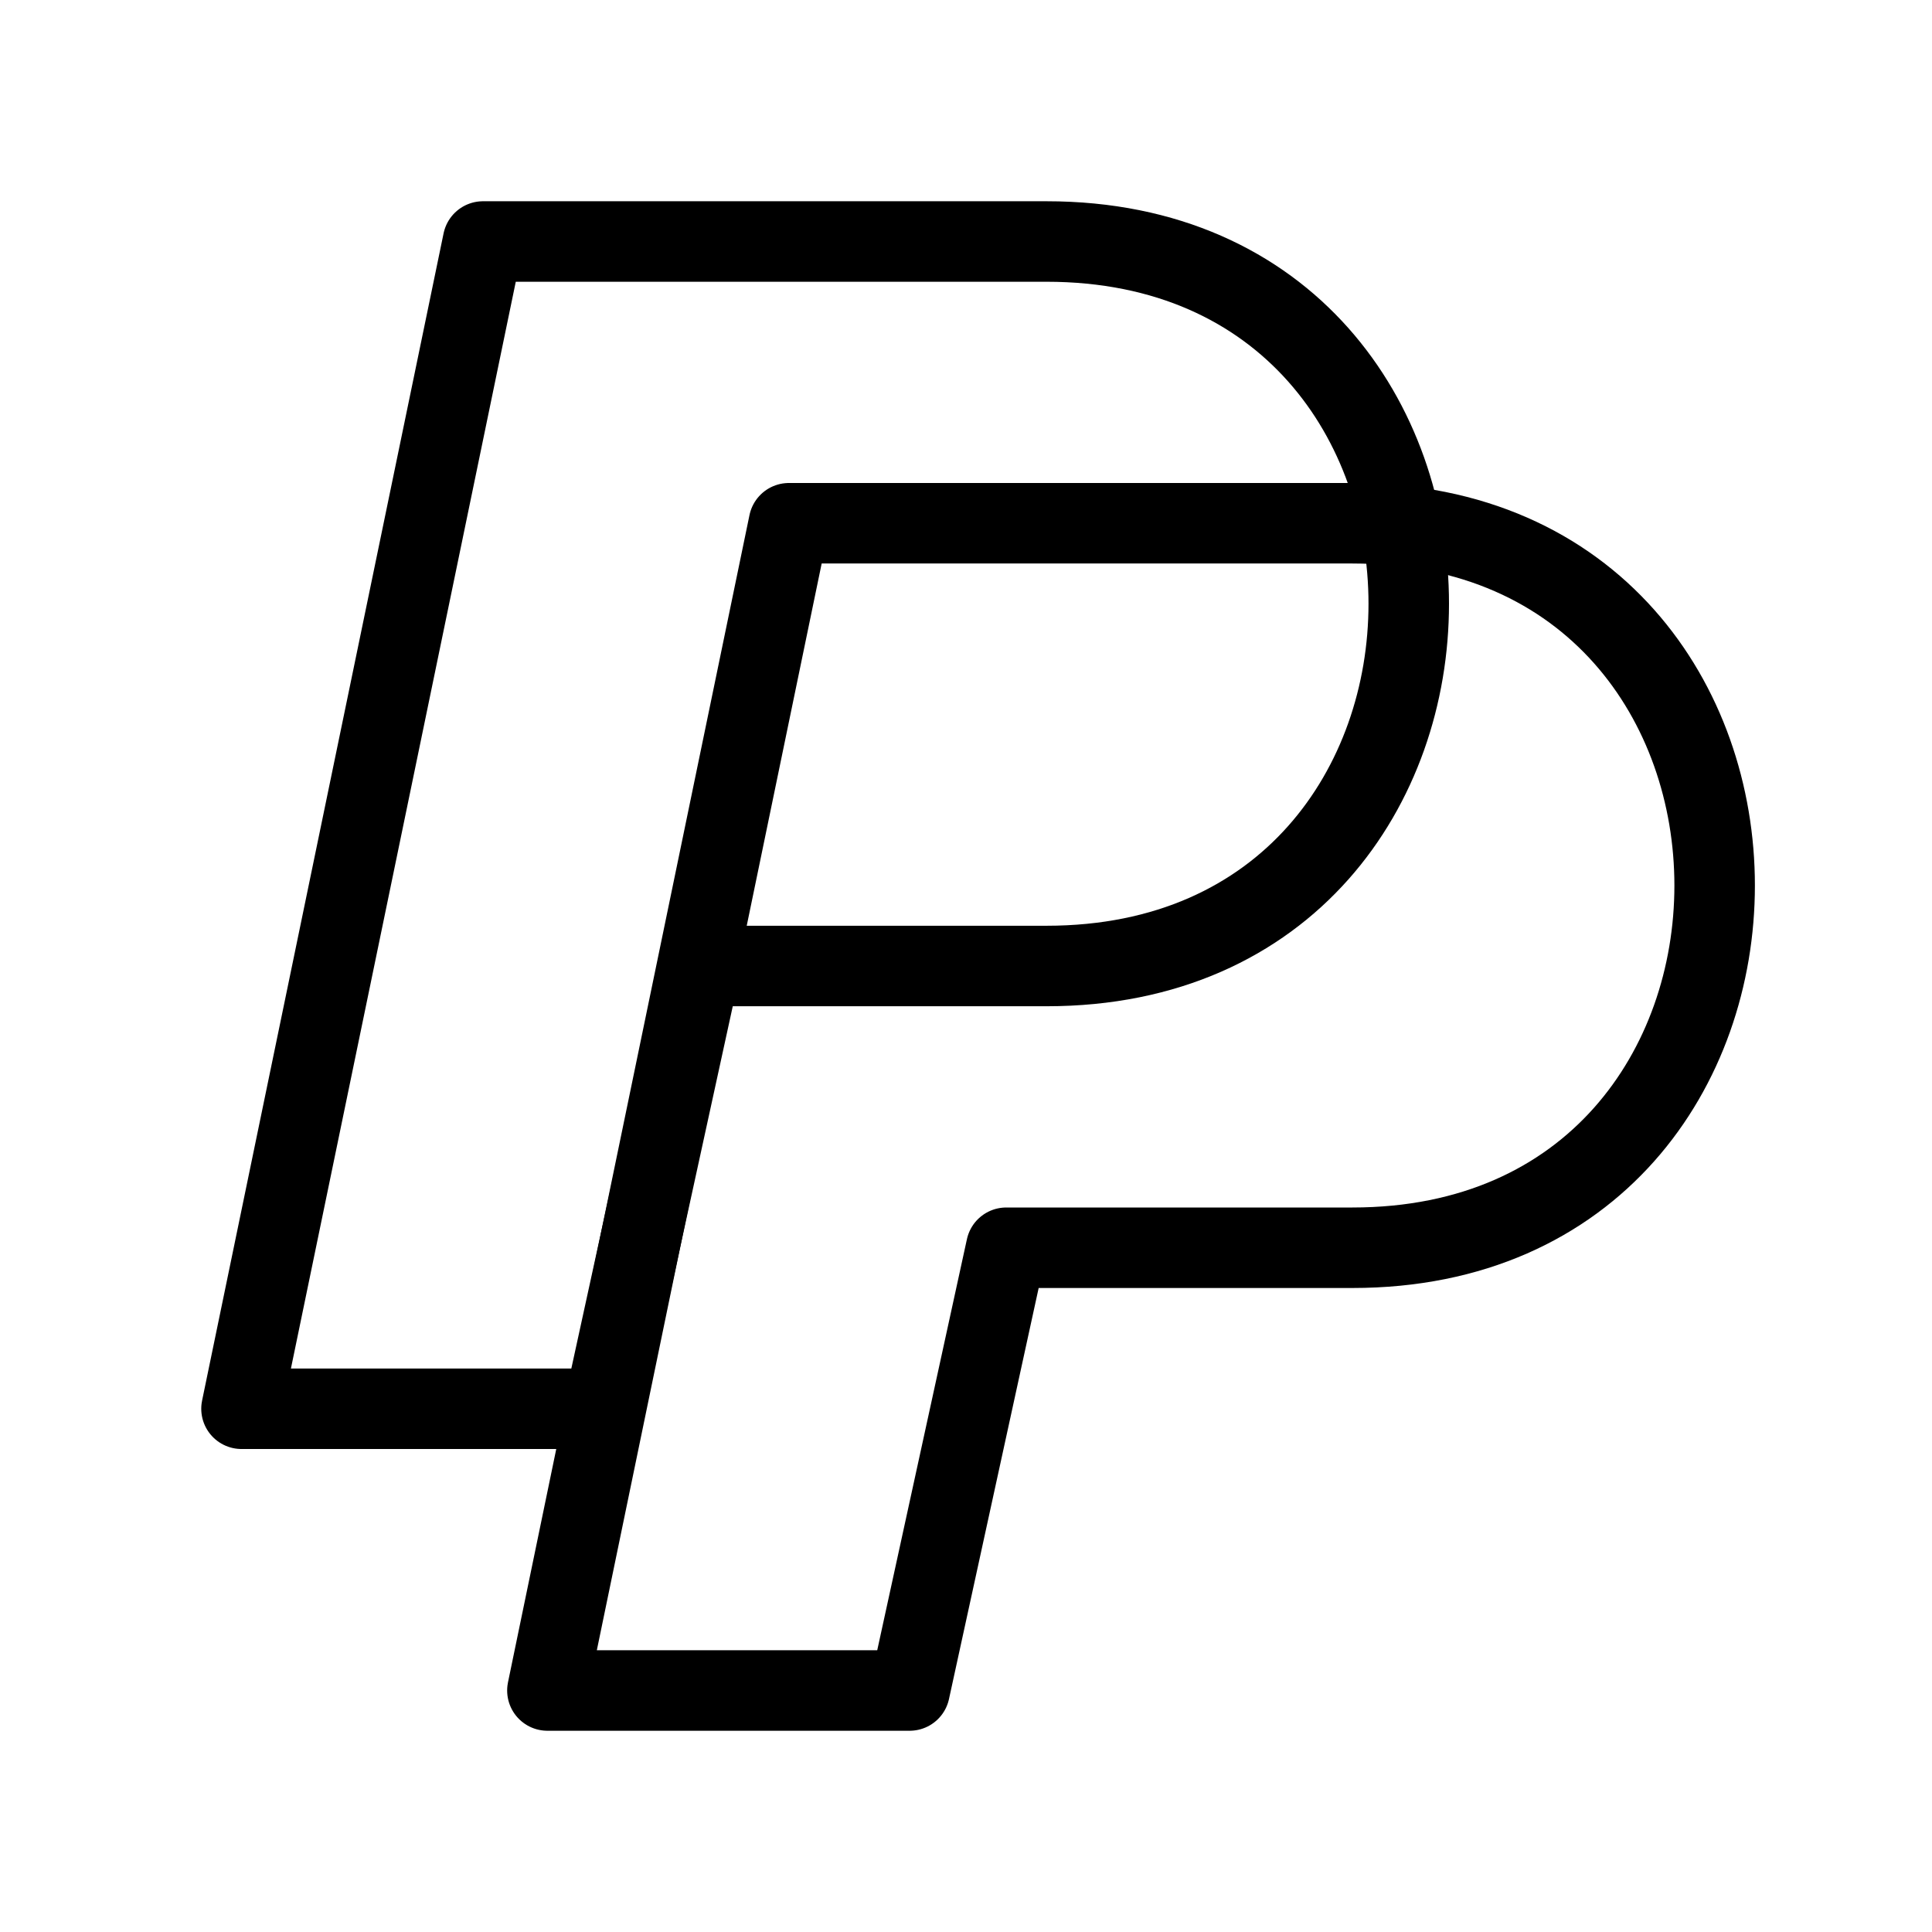
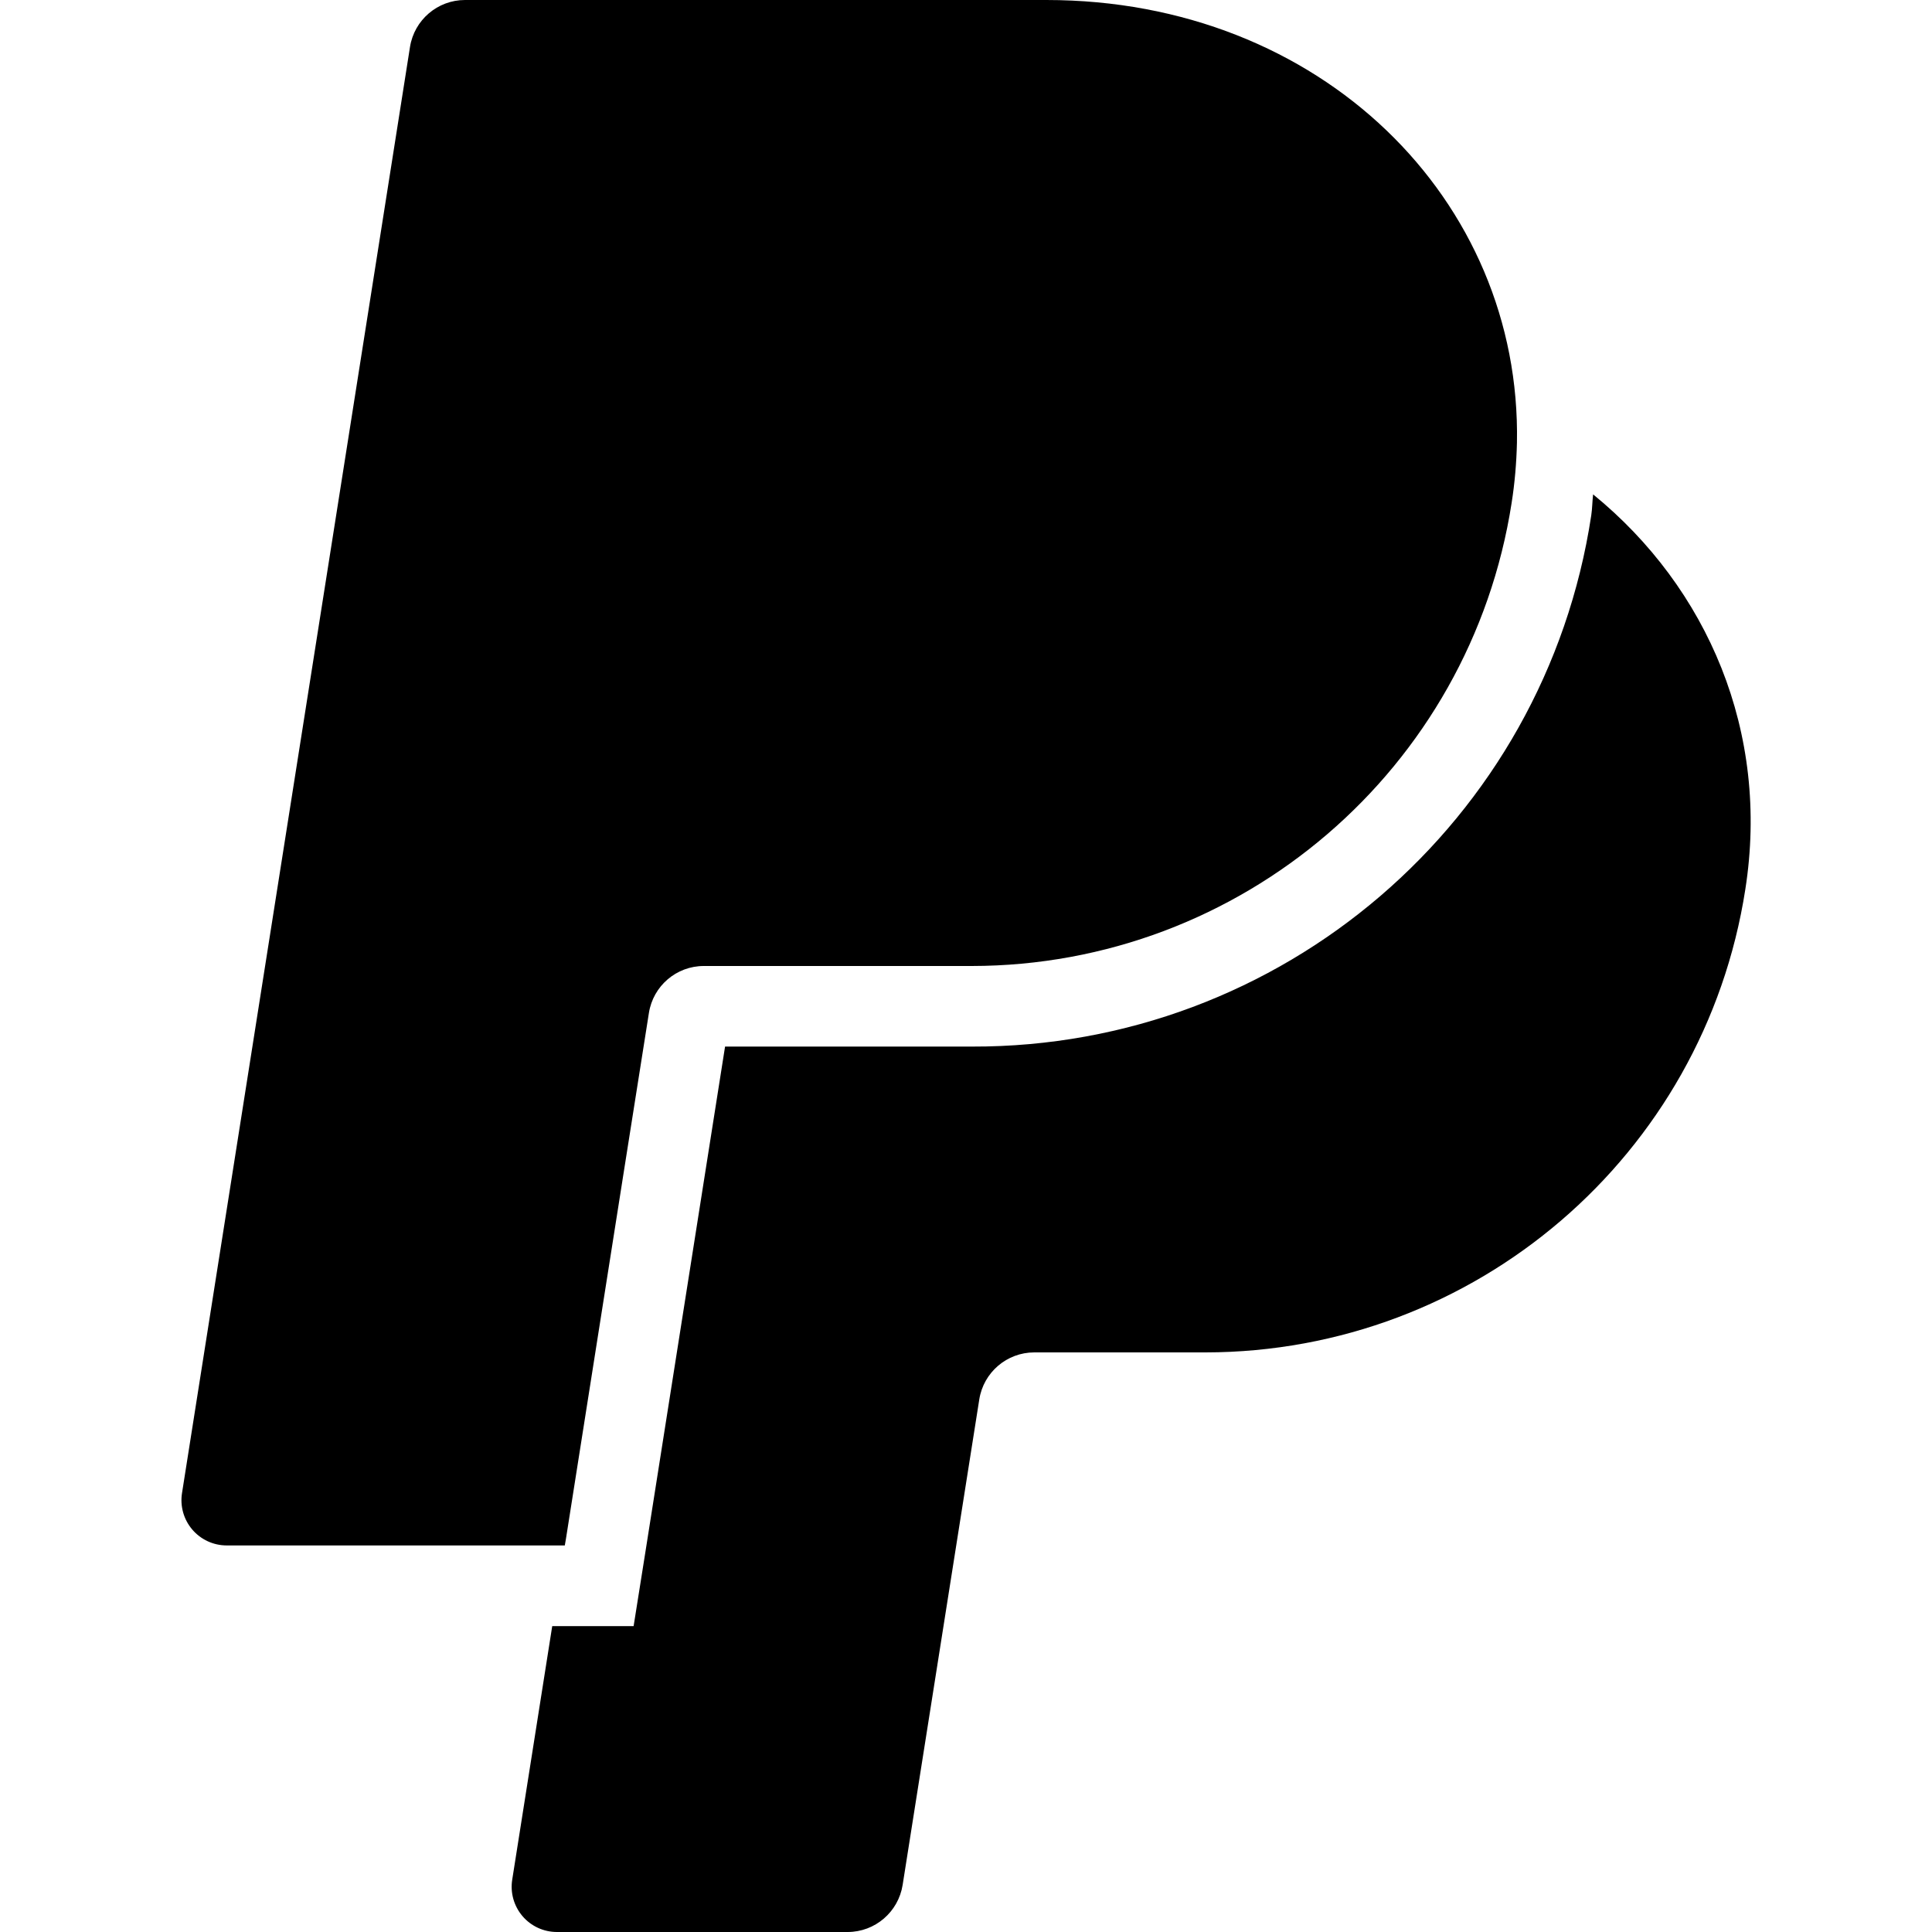
- <svg xmlns="http://www.w3.org/2000/svg" viewBox="0 0 24 24" fill="none" stroke-width="1" color="currentColor">
-   <path stroke="currentColor" stroke-linecap="round" stroke-linejoin="round" d="M3 17.5 6 3h7c6 0 6 9 0 9H8.7l-1.2 5.5H3Z" />
-   <path stroke="currentColor" stroke-linecap="round" stroke-linejoin="round" d="m6.8 21 3-14.5h7c6 0 6 9 0 9h-4.3L11.3 21H6.8Z" />
+ <svg xmlns="http://www.w3.org/2000/svg" viewBox="0 0 24 24">
+   <path d="M7.016 19.198h-4.2a.562.562 0 0 1-.555-.65L5.093.584A.692.692 0 0 1 5.776 0h7.222c3.417 0 5.904 2.488 5.846 5.5-.006.25-.027.5-.066.747A6.794 6.794 0 0 1 12.071 12H8.743a.69.69 0 0 0-.682.583l-.325 2.056-.013.083-.692 4.39-.015.087zM19.79 6.142c-.01.087-.01.175-.023.261a7.76 7.76 0 0 1-7.695 6.598H9.007l-.283 1.795-.013.083-.692 4.39-.134.843-.014.088H6.86l-.497 3.15a.562.562 0 0 0 .555.65h3.612c.34 0 .63-.249.683-.585l.952-6.031a.692.692 0 0 1 .683-.584h2.126a6.793 6.793 0 0 0 6.707-5.752c.306-1.95-.466-3.744-1.89-4.906z" fill="currentColor" />
</svg>
